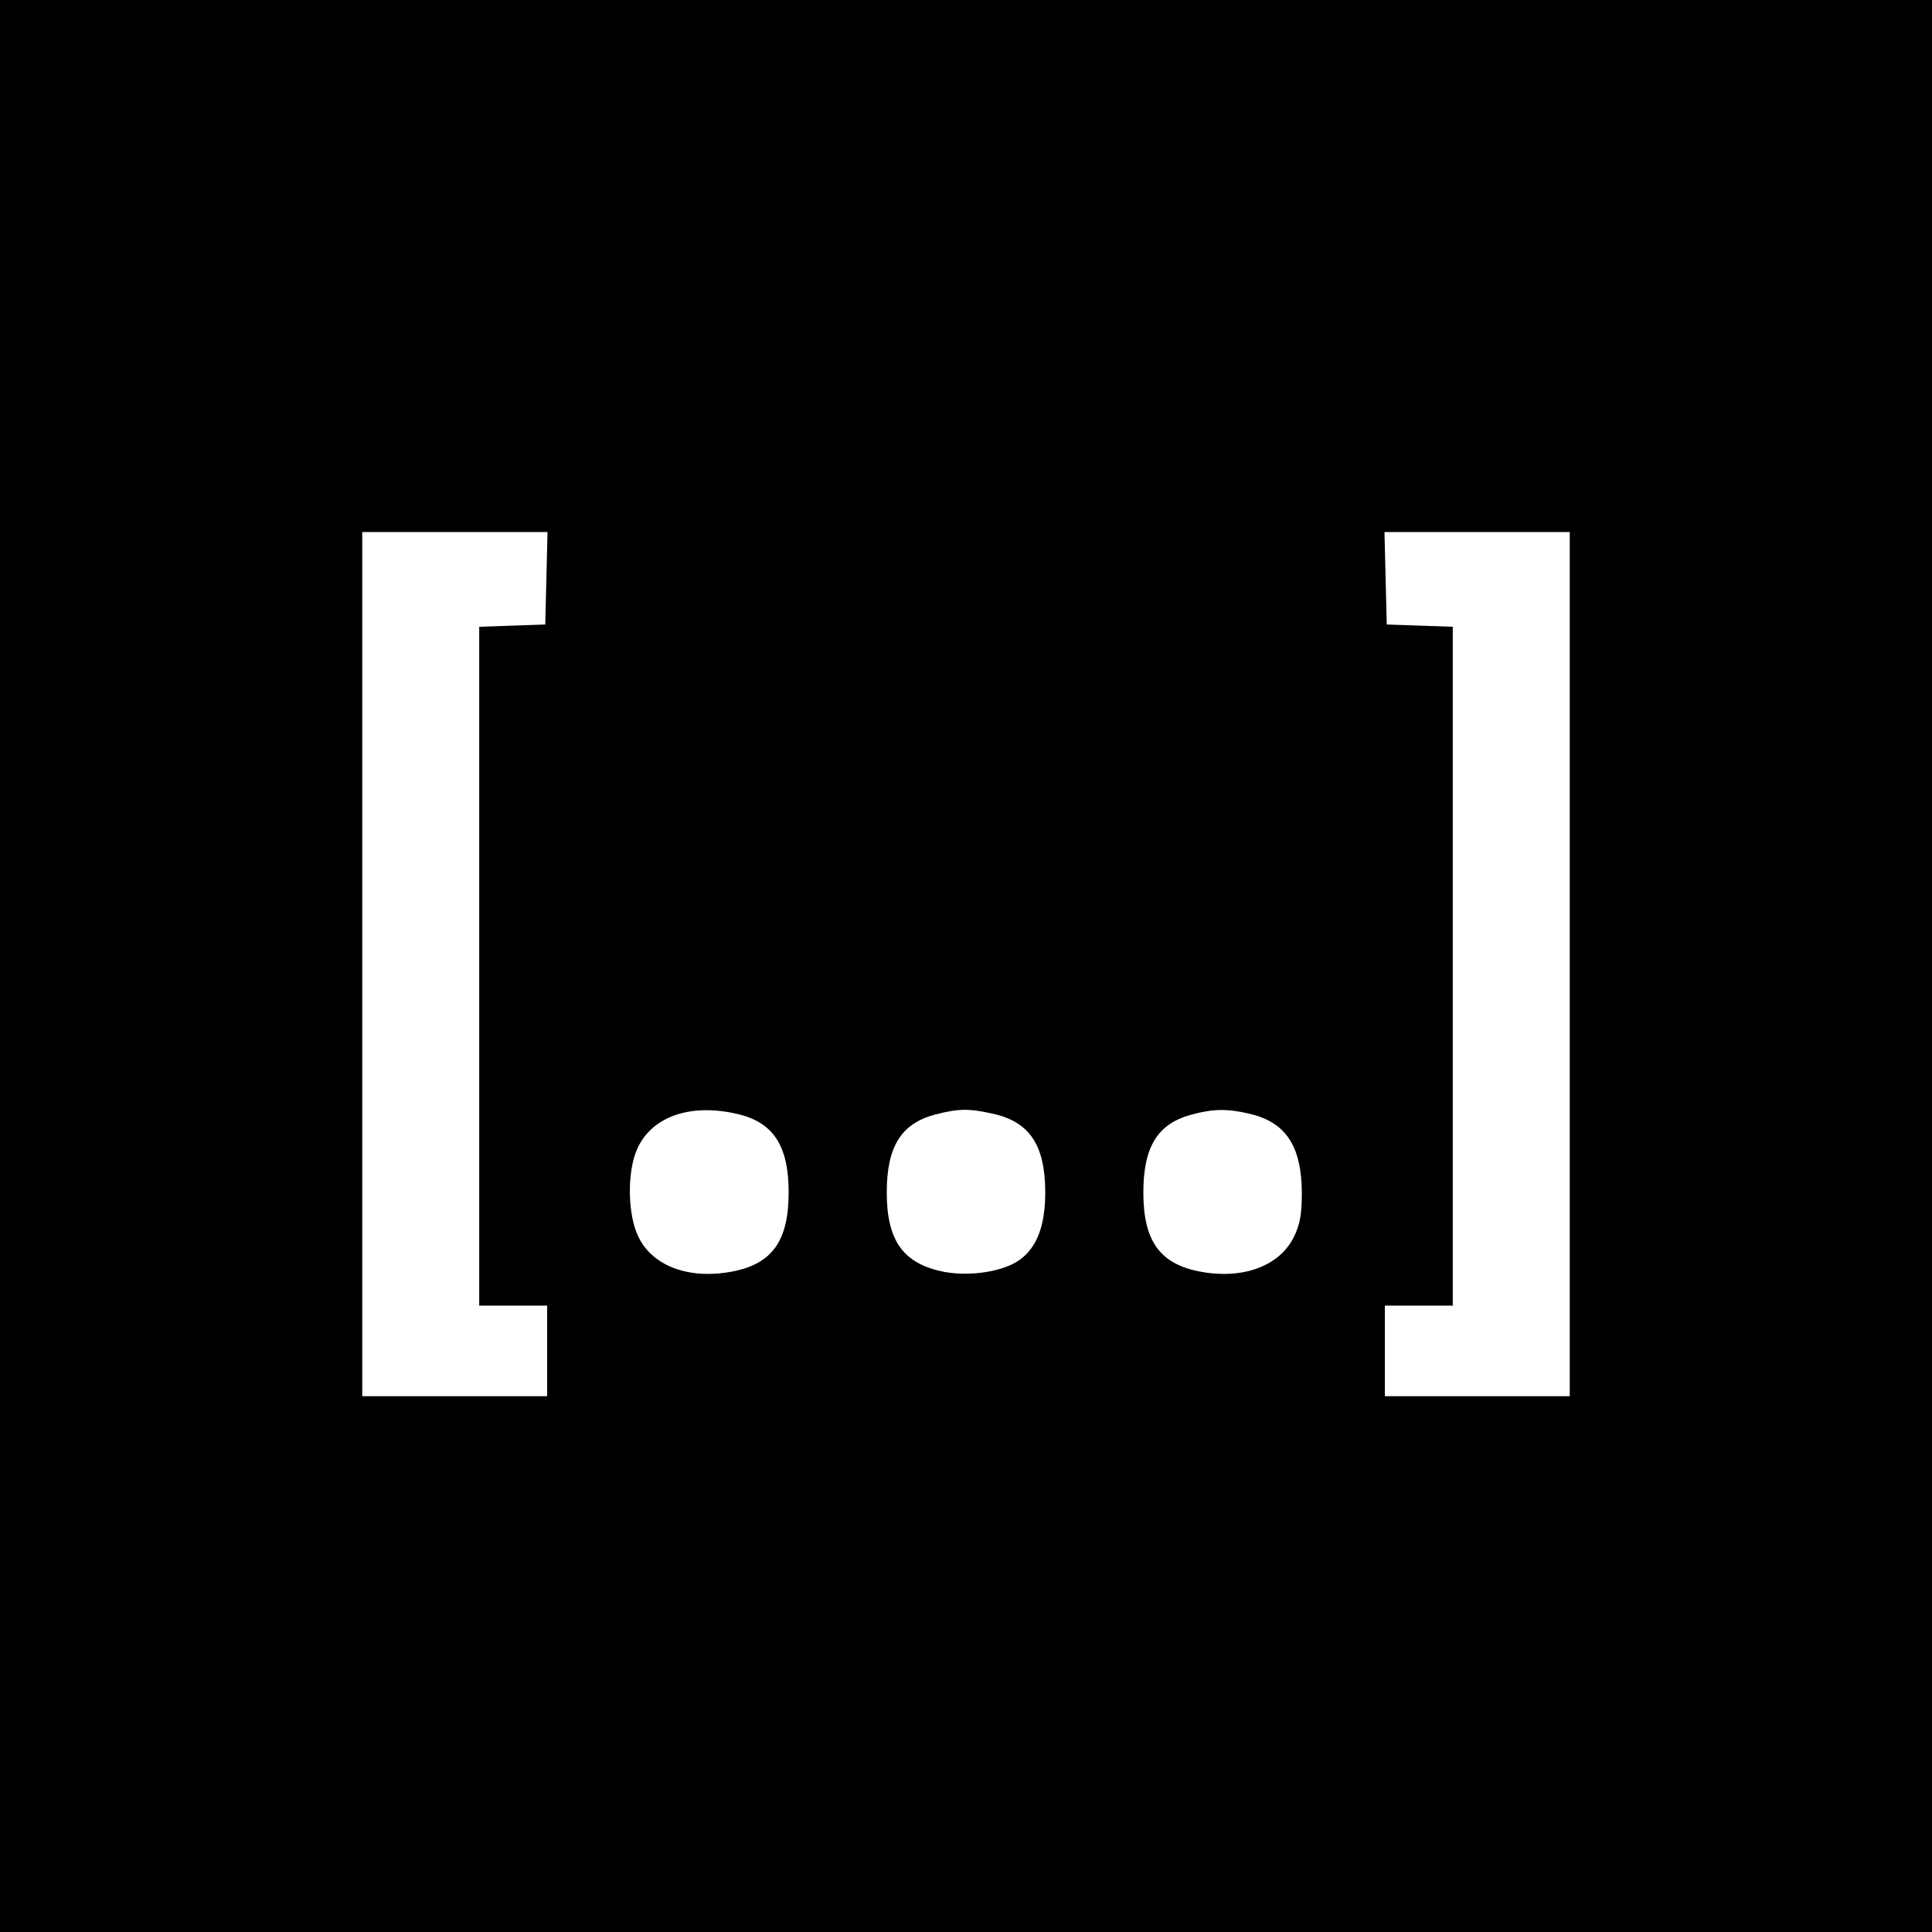
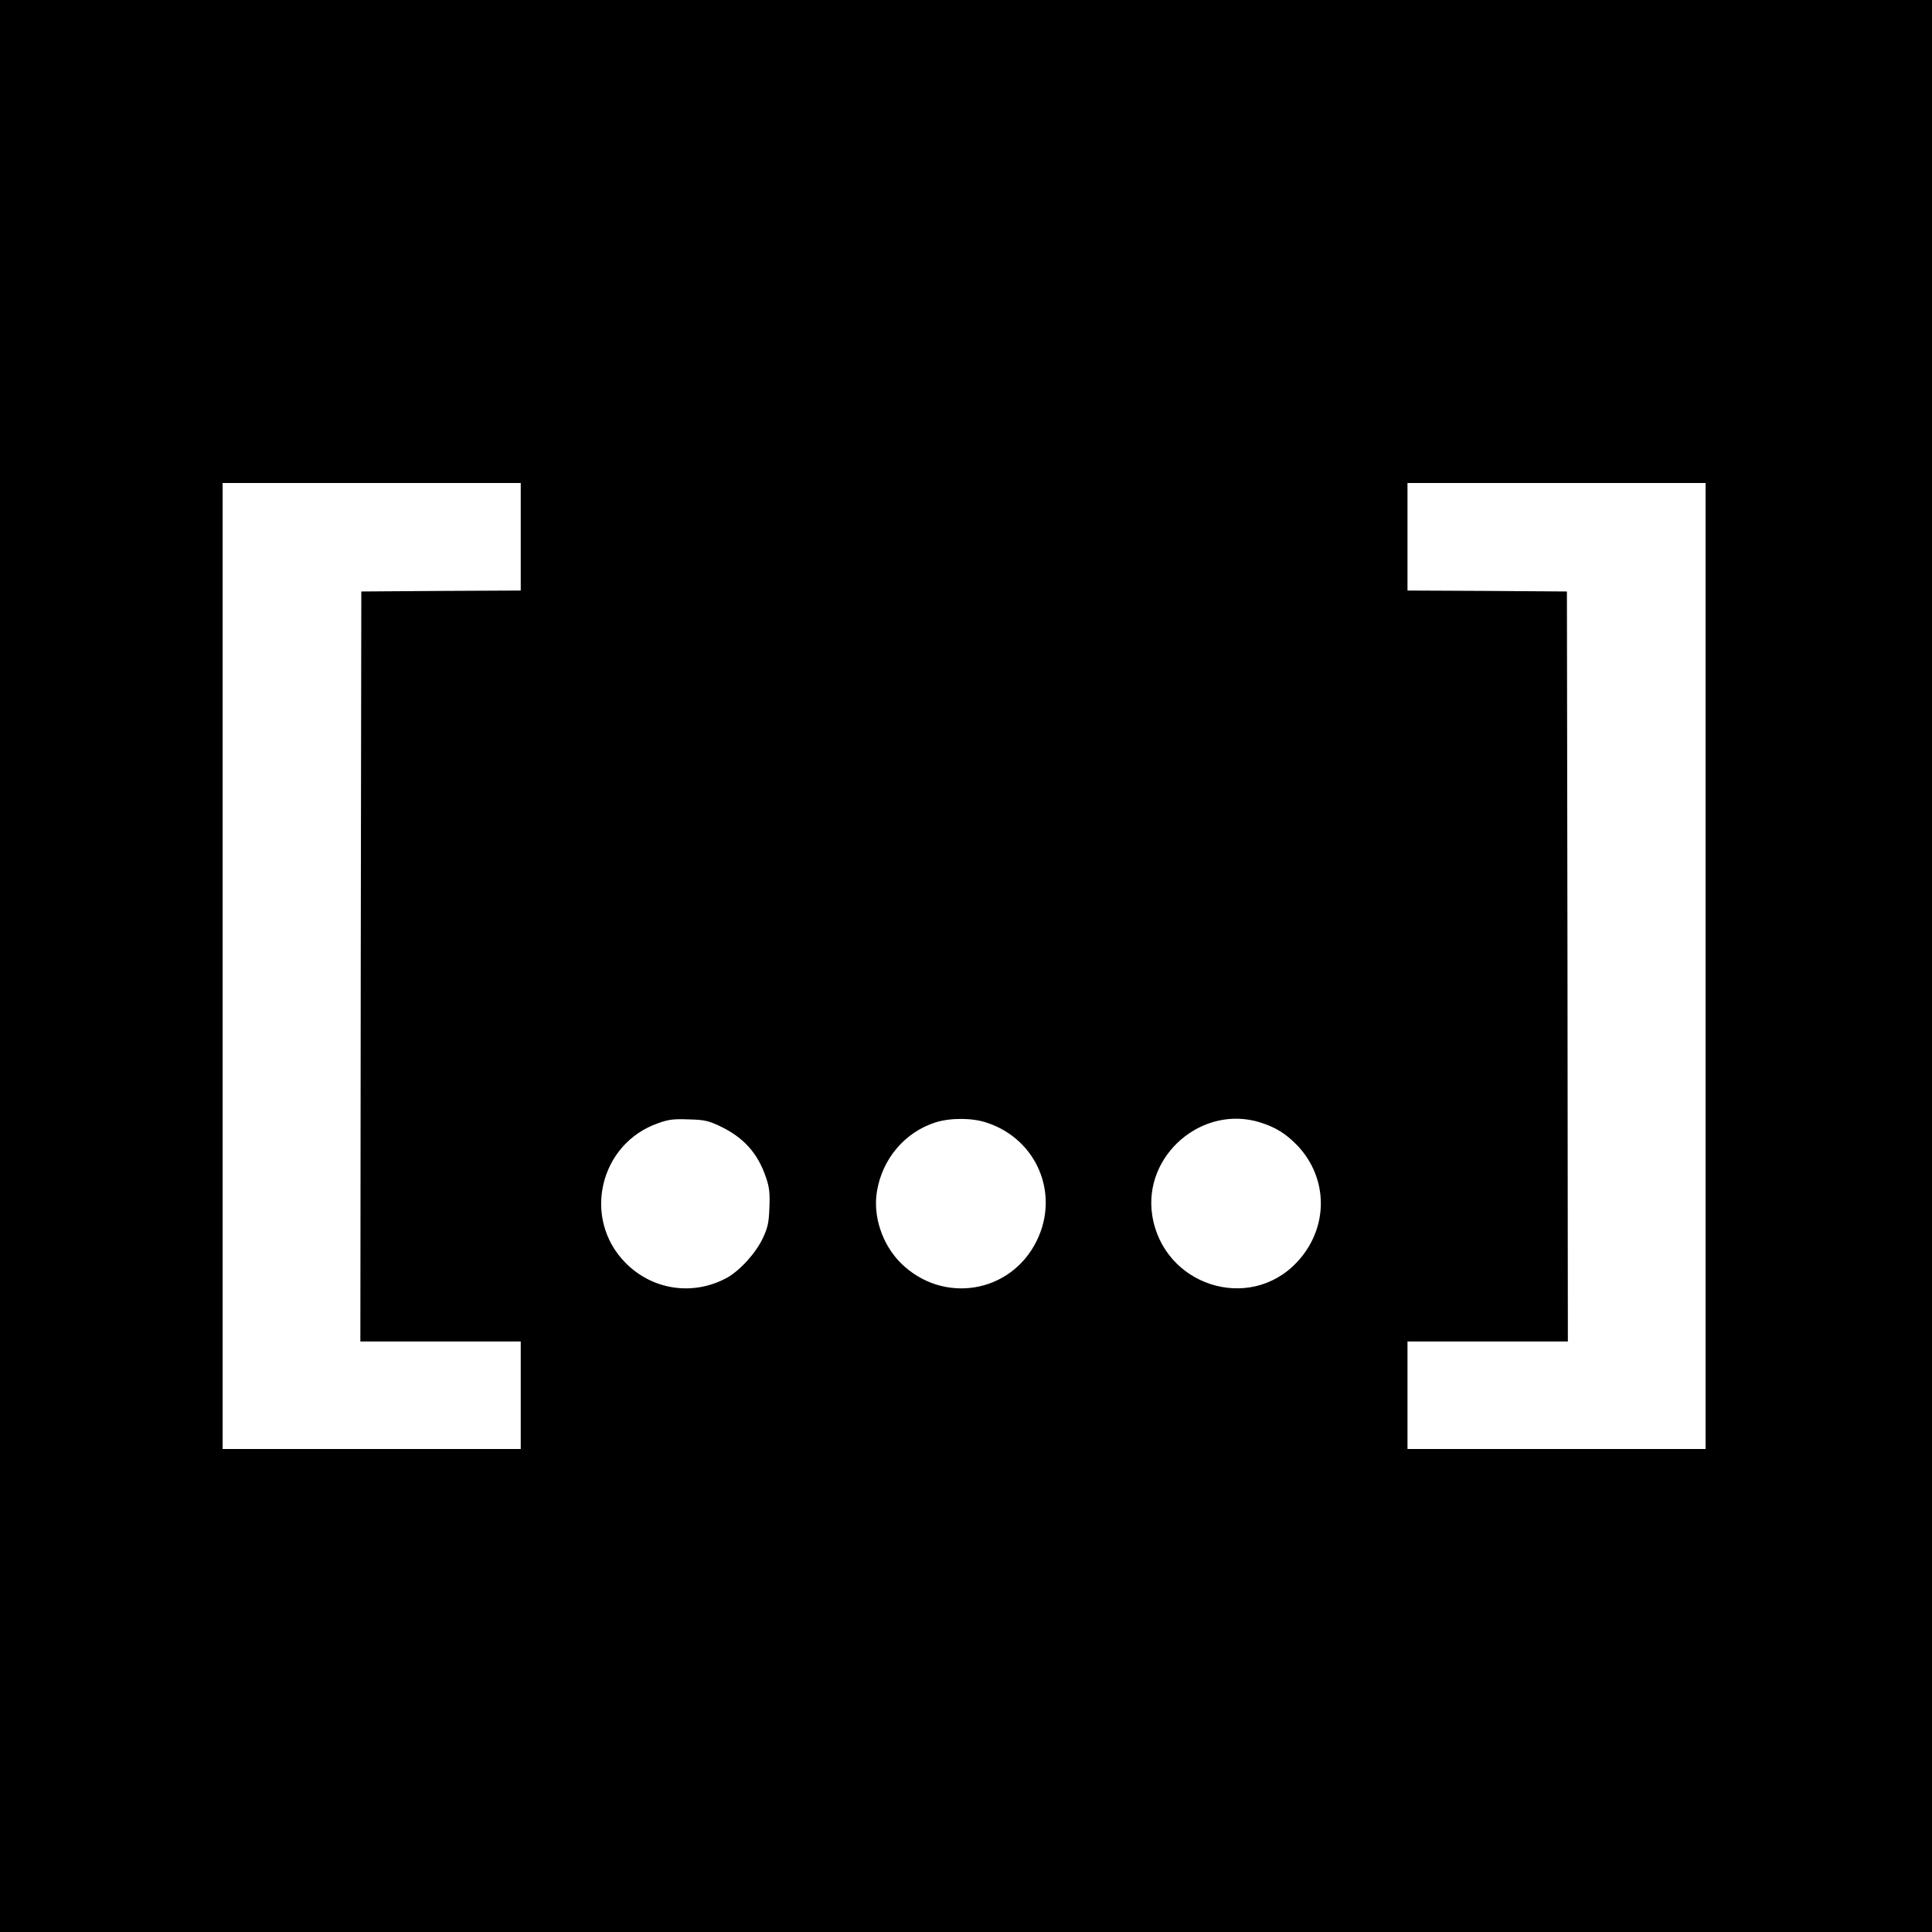
- <svg xmlns="http://www.w3.org/2000/svg" version="1" width="682.667" height="682.667" viewBox="0 0 512 512">
-   <path d="M0 256v256h512V0H0v256zm144.8-102.8l-.3 12.3-8.7.3-8.8.3V346h18v24H96V141h49.1l-.3 12.2zM416 255.5V370h-49v-24h18V166.1l-8.7-.3-8.8-.3-.3-12.3-.3-12.2H416v114.5zm-221.1 39.6c9.9 2.1 14.1 8.3 14.1 20.9 0 12.9-4.4 19-15.1 21-11.2 2.1-20.8-1.4-24.6-9-3-5.8-3.2-17.5-.4-23.6 3.8-8.4 13.8-12 26-9.3zm68 0c9.9 2.1 14.1 8.3 14.1 20.9 0 8.8-2.2 14.6-6.8 17.9-4.4 3.1-12.9 4.4-19.8 3.2C239.5 335 235 329 235 316c0-12.1 3.8-18.2 12.7-20.6 6.1-1.6 9-1.7 15.2-.3zm68 0c9.8 2.2 14 8.5 14.1 20.9 0 5.9-.5 8.6-2.2 12-3.9 7.6-13.5 11.1-24.7 9-10.7-2-15.1-8.1-15.1-21 0-12.1 3.8-18.2 12.7-20.6 5.9-1.6 9.5-1.6 15.2-.3z" />
+ <svg xmlns="http://www.w3.org/2000/svg" version="1" width="1365.333" height="1365.333" viewBox="0 0 1024 1024">
+   <path d="M0 512v512h1024V0H0v512zm276-227.5V313l-42.2.2-42.3.3-.3 198.7L191 711h85v57H118V256h158v28.5zM904 512v256H746v-57h85l-.2-198.8-.3-198.7-42.2-.3-42.3-.2v-57h158v256zm-522.6 84.8c12.7 6 20.2 14.3 24.6 27.3 1.8 5.3 2.1 8.1 1.8 15.9-.3 8.1-.8 10.5-3.5 16.3-3.8 8-12.2 17.2-19.1 21-17.9 9.7-39.4 6.5-53.7-8-23.1-23.4-13.8-63.2 17.4-74 5.5-2 8.2-2.3 16.1-2 8.3.2 10.4.7 16.4 3.5zm141.8-1.7c26.4 8.8 38.5 37.7 26.3 62.5-13.7 28-49.8 33.9-72.1 11.8-9.8-9.8-14.8-24.8-12.6-37.9 2.8-17.3 14.8-31.4 31-36.6 8-2.5 19.6-2.5 27.4.2zm144.7-.2c8.3 2.6 13.7 6 19.8 12.3 16.6 17.6 16.5 43.9-.3 61.8-25.4 27-70.9 12.3-76.7-24.9-4.9-31.7 26.5-58.8 57.2-49.2z" />
</svg>
